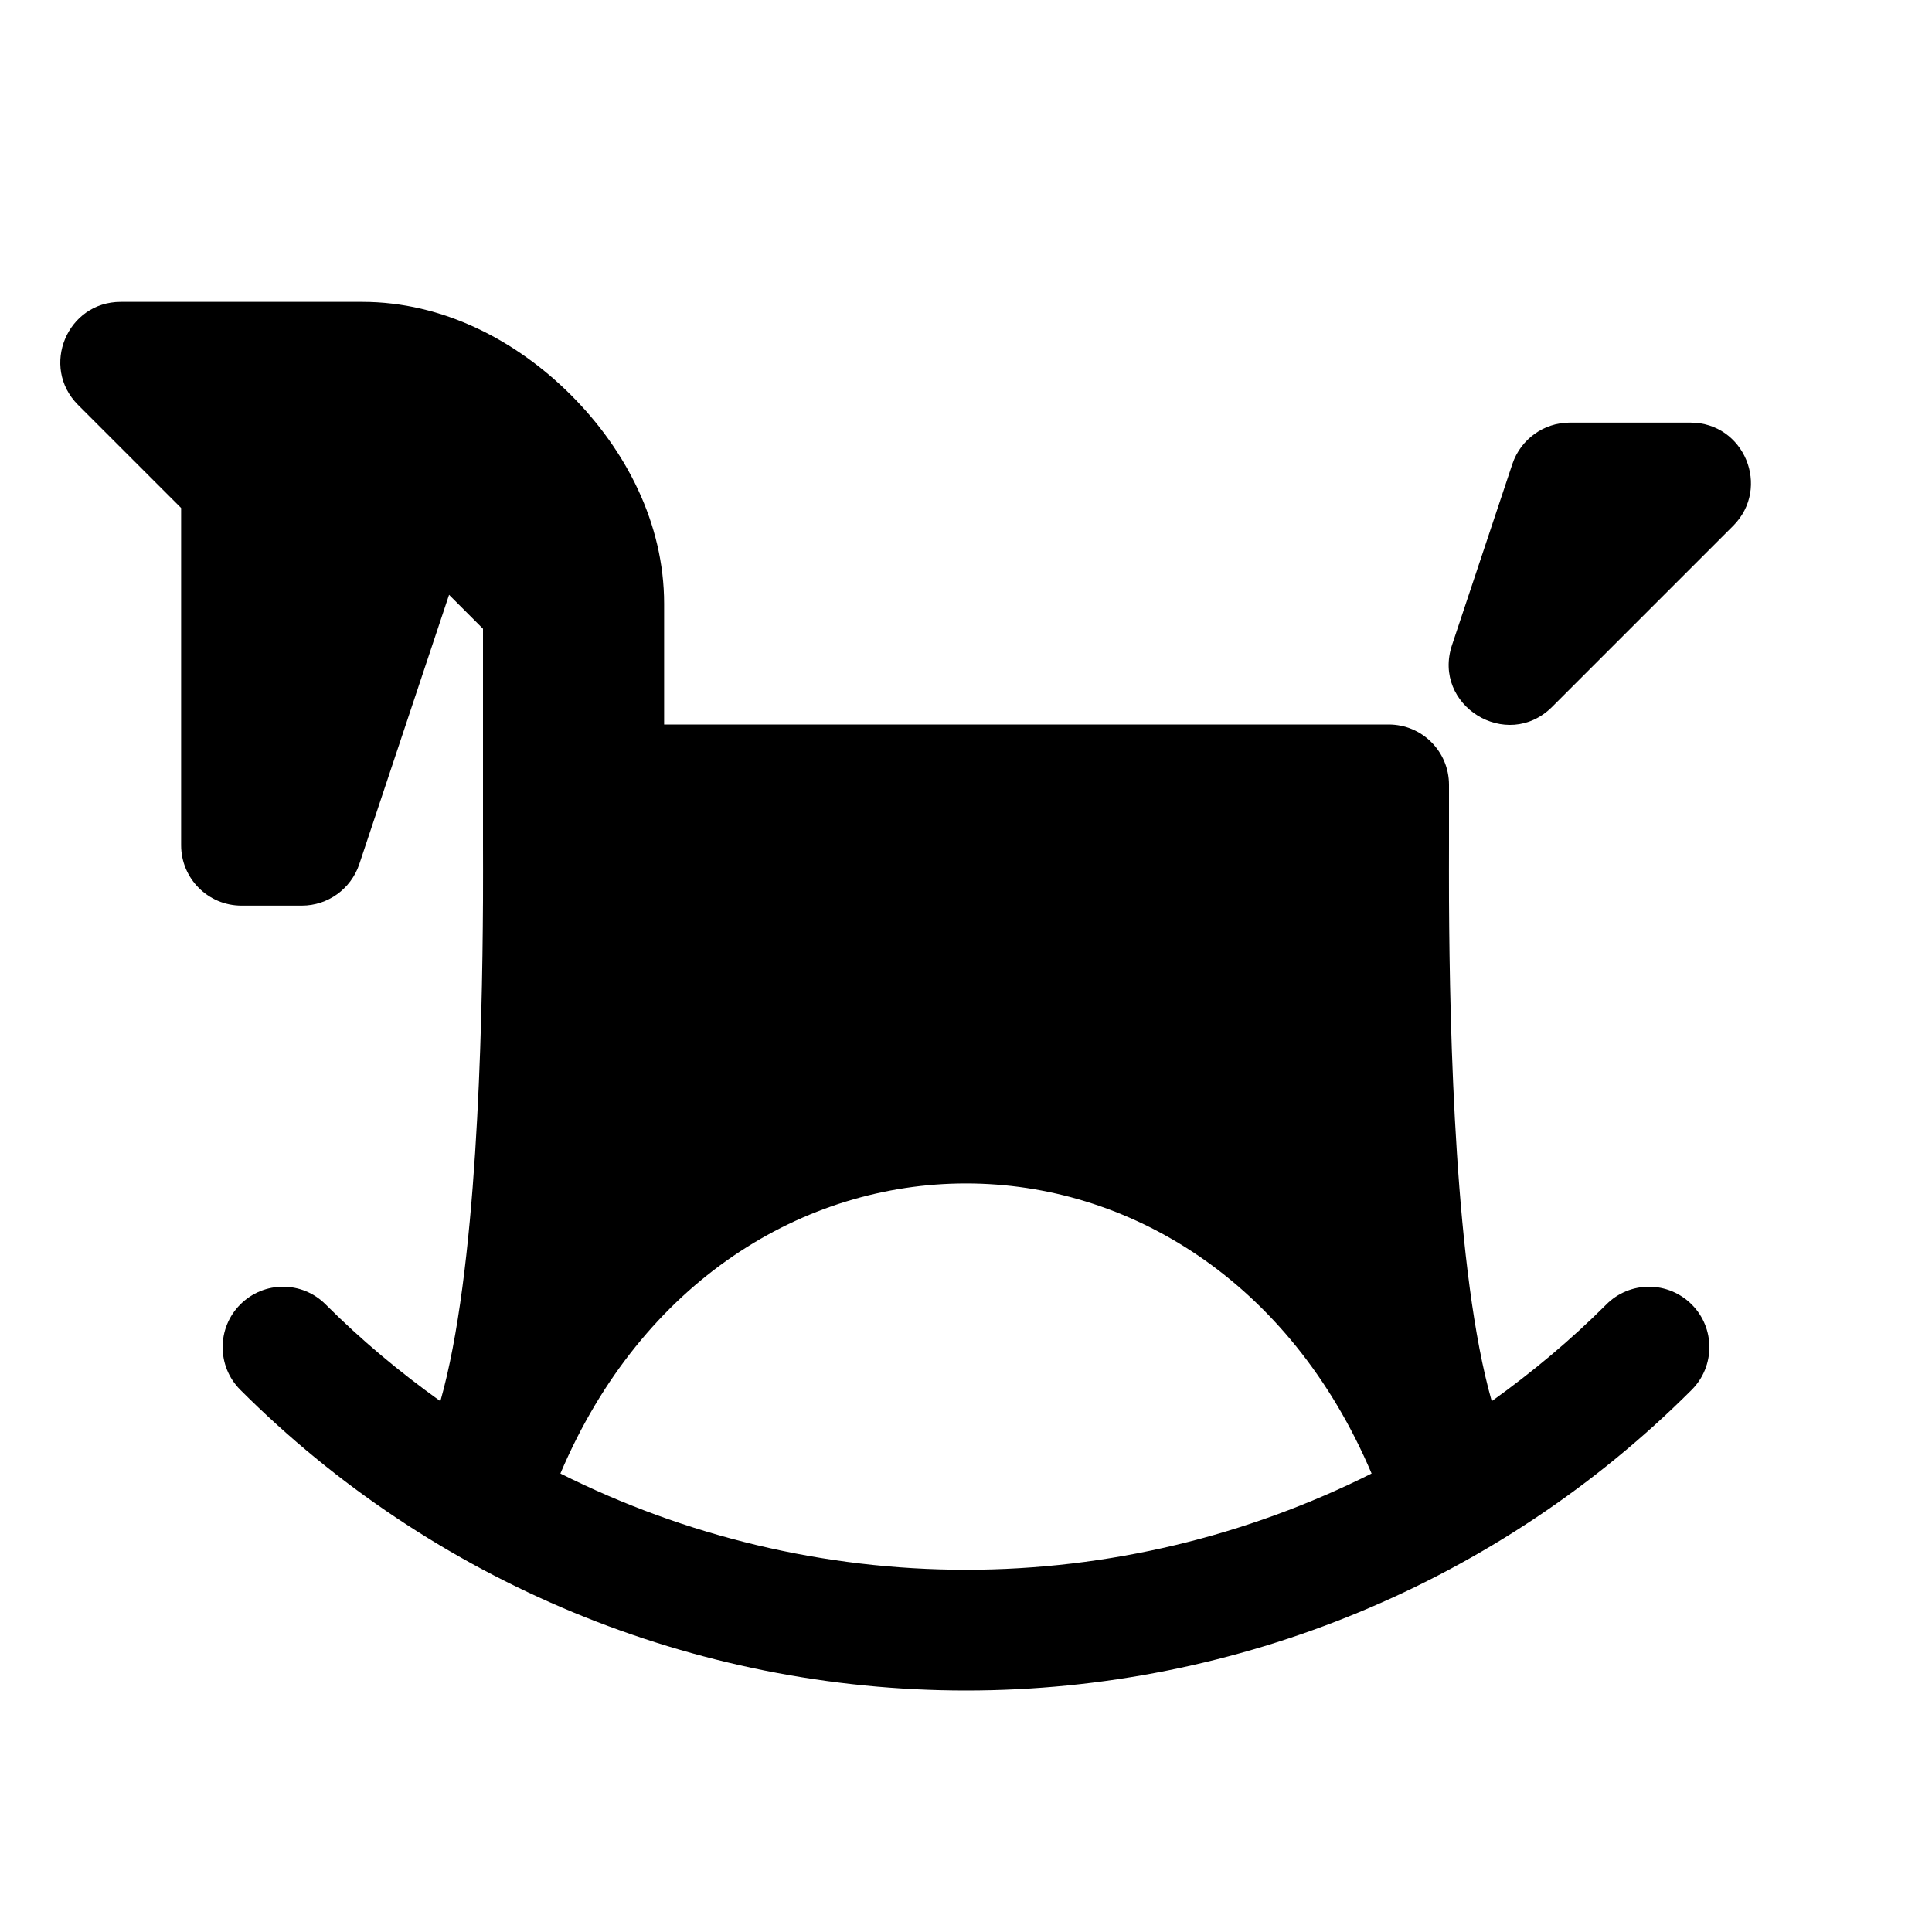
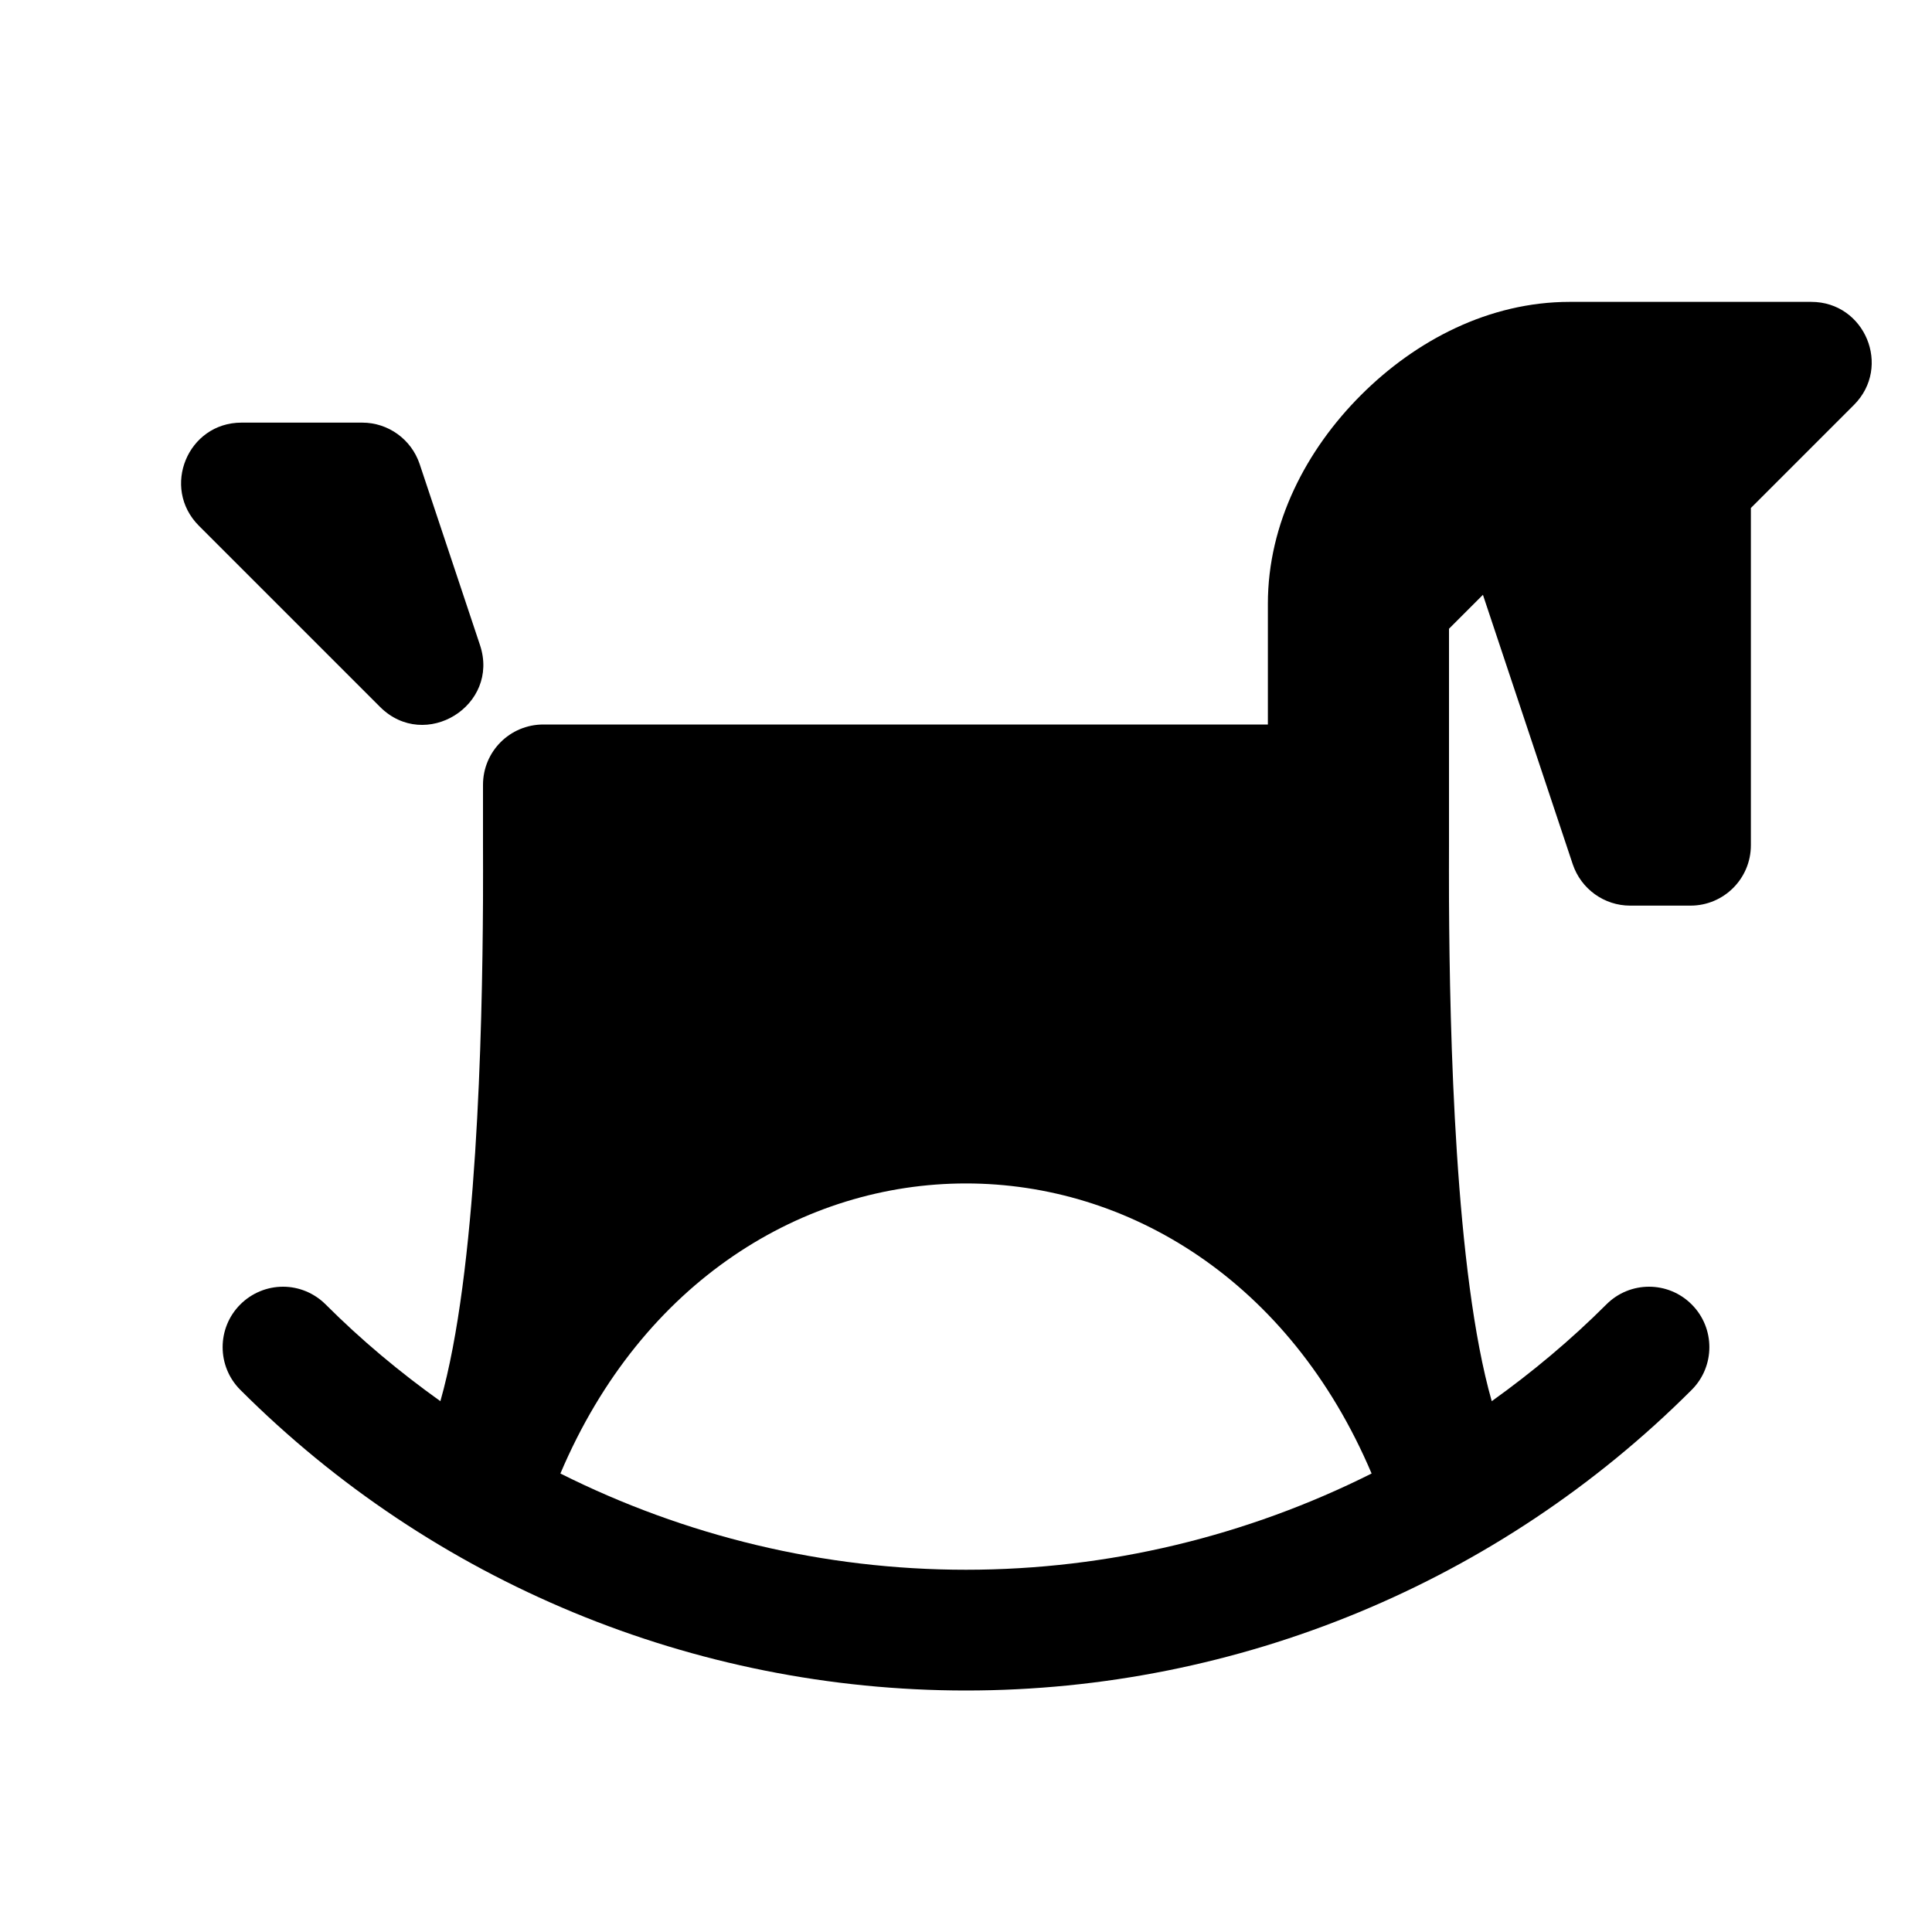
<svg xmlns="http://www.w3.org/2000/svg" width="16" height="16">
-   <path d="M 1.0,2.5 C 0.555,2.5 0.332,3.038 0.646,3.353 L 1.5,4.207 L 1.5,7.0 C 1.5,7.276 1.724,7.5 2.0,7.5 L 2.5,7.5 C 2.715,7.5 2.906,7.362 2.975,7.158 L 3.719,4.926 L 4.0,5.207 L 4.0,6.5 L 4.0,7.0 C 4.0,7.125 4.001,7.281 4.0,7.461 C 3.994,8.561 3.95,10.539 3.647,11.604 C 3.311,11.364 2.992,11.098 2.697,10.803 C 2.502,10.607 2.186,10.607 1.99,10.803 C 1.795,10.998 1.795,11.315 1.99,11.51 C 3.584,13.104 5.746,14.0 8.0,14.0 C 10.254,14.0 12.416,13.104 14.01,11.51 C 14.205,11.315 14.205,10.998 14.01,10.803 C 13.916,10.709 13.789,10.656 13.656,10.656 C 13.524,10.656 13.396,10.709 13.303,10.803 C 13.008,11.098 12.689,11.364 12.354,11.604 C 12.05,10.539 12.006,8.561 12.0,7.461 C 11.999,7.281 12.0,7.125 12.0,7.0 L 12.0,6.5 C 12.0,6.223 11.777,6.0 11.5,6.0 L 5.5,6.0 L 5.5,5.0 C 5.5,4.333 5.182,3.725 4.729,3.272 C 4.275,2.818 3.667,2.5 3.0,2.5 L 1.0,2.5 M 13.0,3.5 C 12.785,3.5 12.594,3.638 12.525,3.842 L 12.025,5.342 C 11.858,5.843 12.48,6.227 12.854,5.854 L 13.854,4.854 L 14.354,4.354 C 14.668,4.038 14.445,3.5 14.0,3.5 L 13.0,3.5 M 11.359,12.203 C 10.326,12.721 9.178,13.0 8.0,13.0 C 6.822,13.0 5.674,12.721 4.641,12.203 C 6.0,9.0 10.0,9.0 11.359,12.203" fill="#000" />
+   <path d="M 15.0,2.5 C 15.445,2.5 15.668,3.038 15.354,3.353 L 14.5,4.207 L 14.5,7.0 C 14.5,7.276 14.276,7.5 14.0,7.5 L 13.5,7.5 C 13.285,7.5 13.094,7.362 13.025,7.158 L 12.281,4.926 L 12.0,5.207 L 12.0,6.5 L 12.0,7.0 C 12.0,7.125 11.999,7.281 12.0,7.461 C 12.006,8.561 12.05,10.539 12.354,11.604 C 12.689,11.364 13.008,11.098 13.303,10.803 C 13.498,10.607 13.815,10.607 14.01,10.803 C 14.205,10.998 14.205,11.315 14.01,11.51 C 12.416,13.104 10.254,14.0 8.0,14.0 C 5.746,14.0 3.584,13.104 1.99,11.51 C 1.795,11.315 1.795,10.998 1.99,10.803 C 2.084,10.709 2.211,10.656 2.344,10.656 C 2.476,10.656 2.603,10.709 2.697,10.803 C 2.992,11.098 3.311,11.364 3.647,11.604 C 3.95,10.539 3.994,8.561 4.0,7.461 C 4.001,7.281 4.0,7.125 4.0,7.0 L 4.0,6.5 C 4.0,6.223 4.223,6.0 4.5,6.0 L 10.5,6.0 L 10.5,5.0 C 10.5,4.333 10.818,3.725 11.271,3.272 C 11.725,2.818 12.333,2.5 13.0,2.5 L 15.0,2.5 M 3.0,3.5 C 3.215,3.5 3.406,3.638 3.475,3.842 L 3.975,5.342 C 4.142,5.843 3.52,6.227 3.147,5.854 L 2.147,4.854 L 1.647,4.354 C 1.332,4.038 1.555,3.5 2.0,3.5 L 3.0,3.5 M 4.641,12.203 C 5.674,12.721 6.822,13.0 8.0,13.0 C 9.178,13.0 10.326,12.721 11.359,12.203 C 10.0,9.0 6.0,9.0 4.641,12.203" fill="#000" />
</svg>
